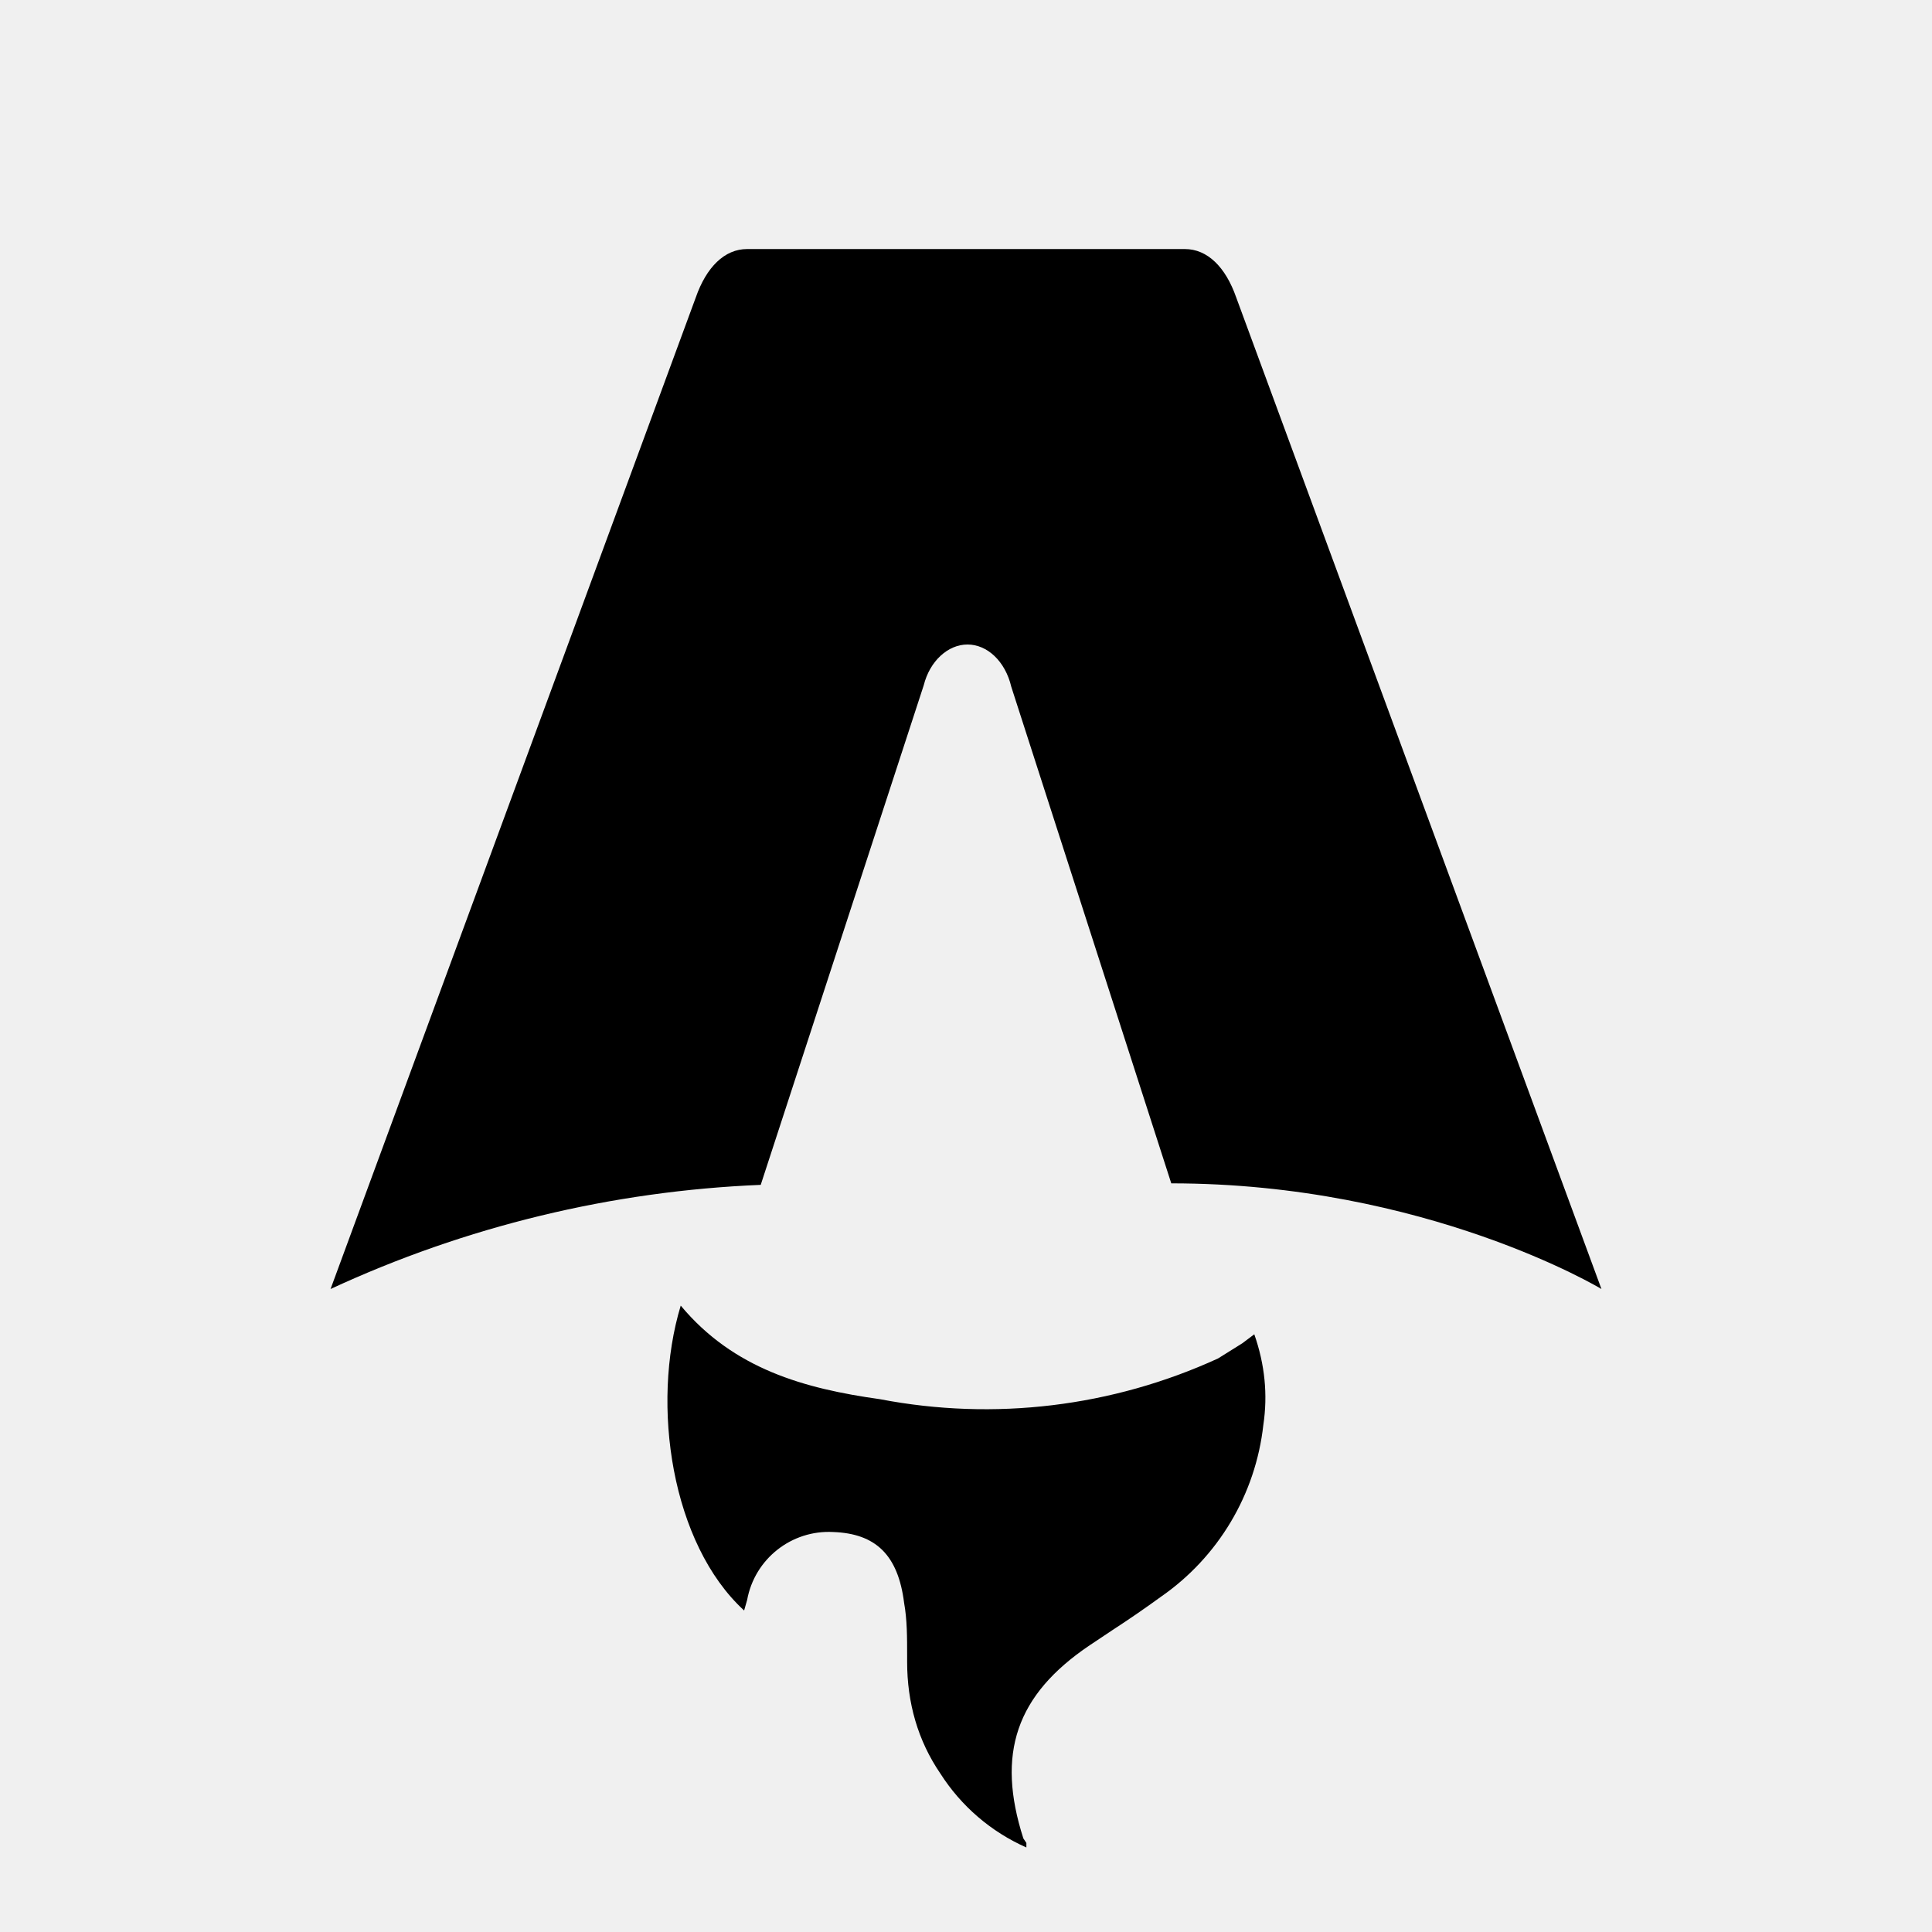
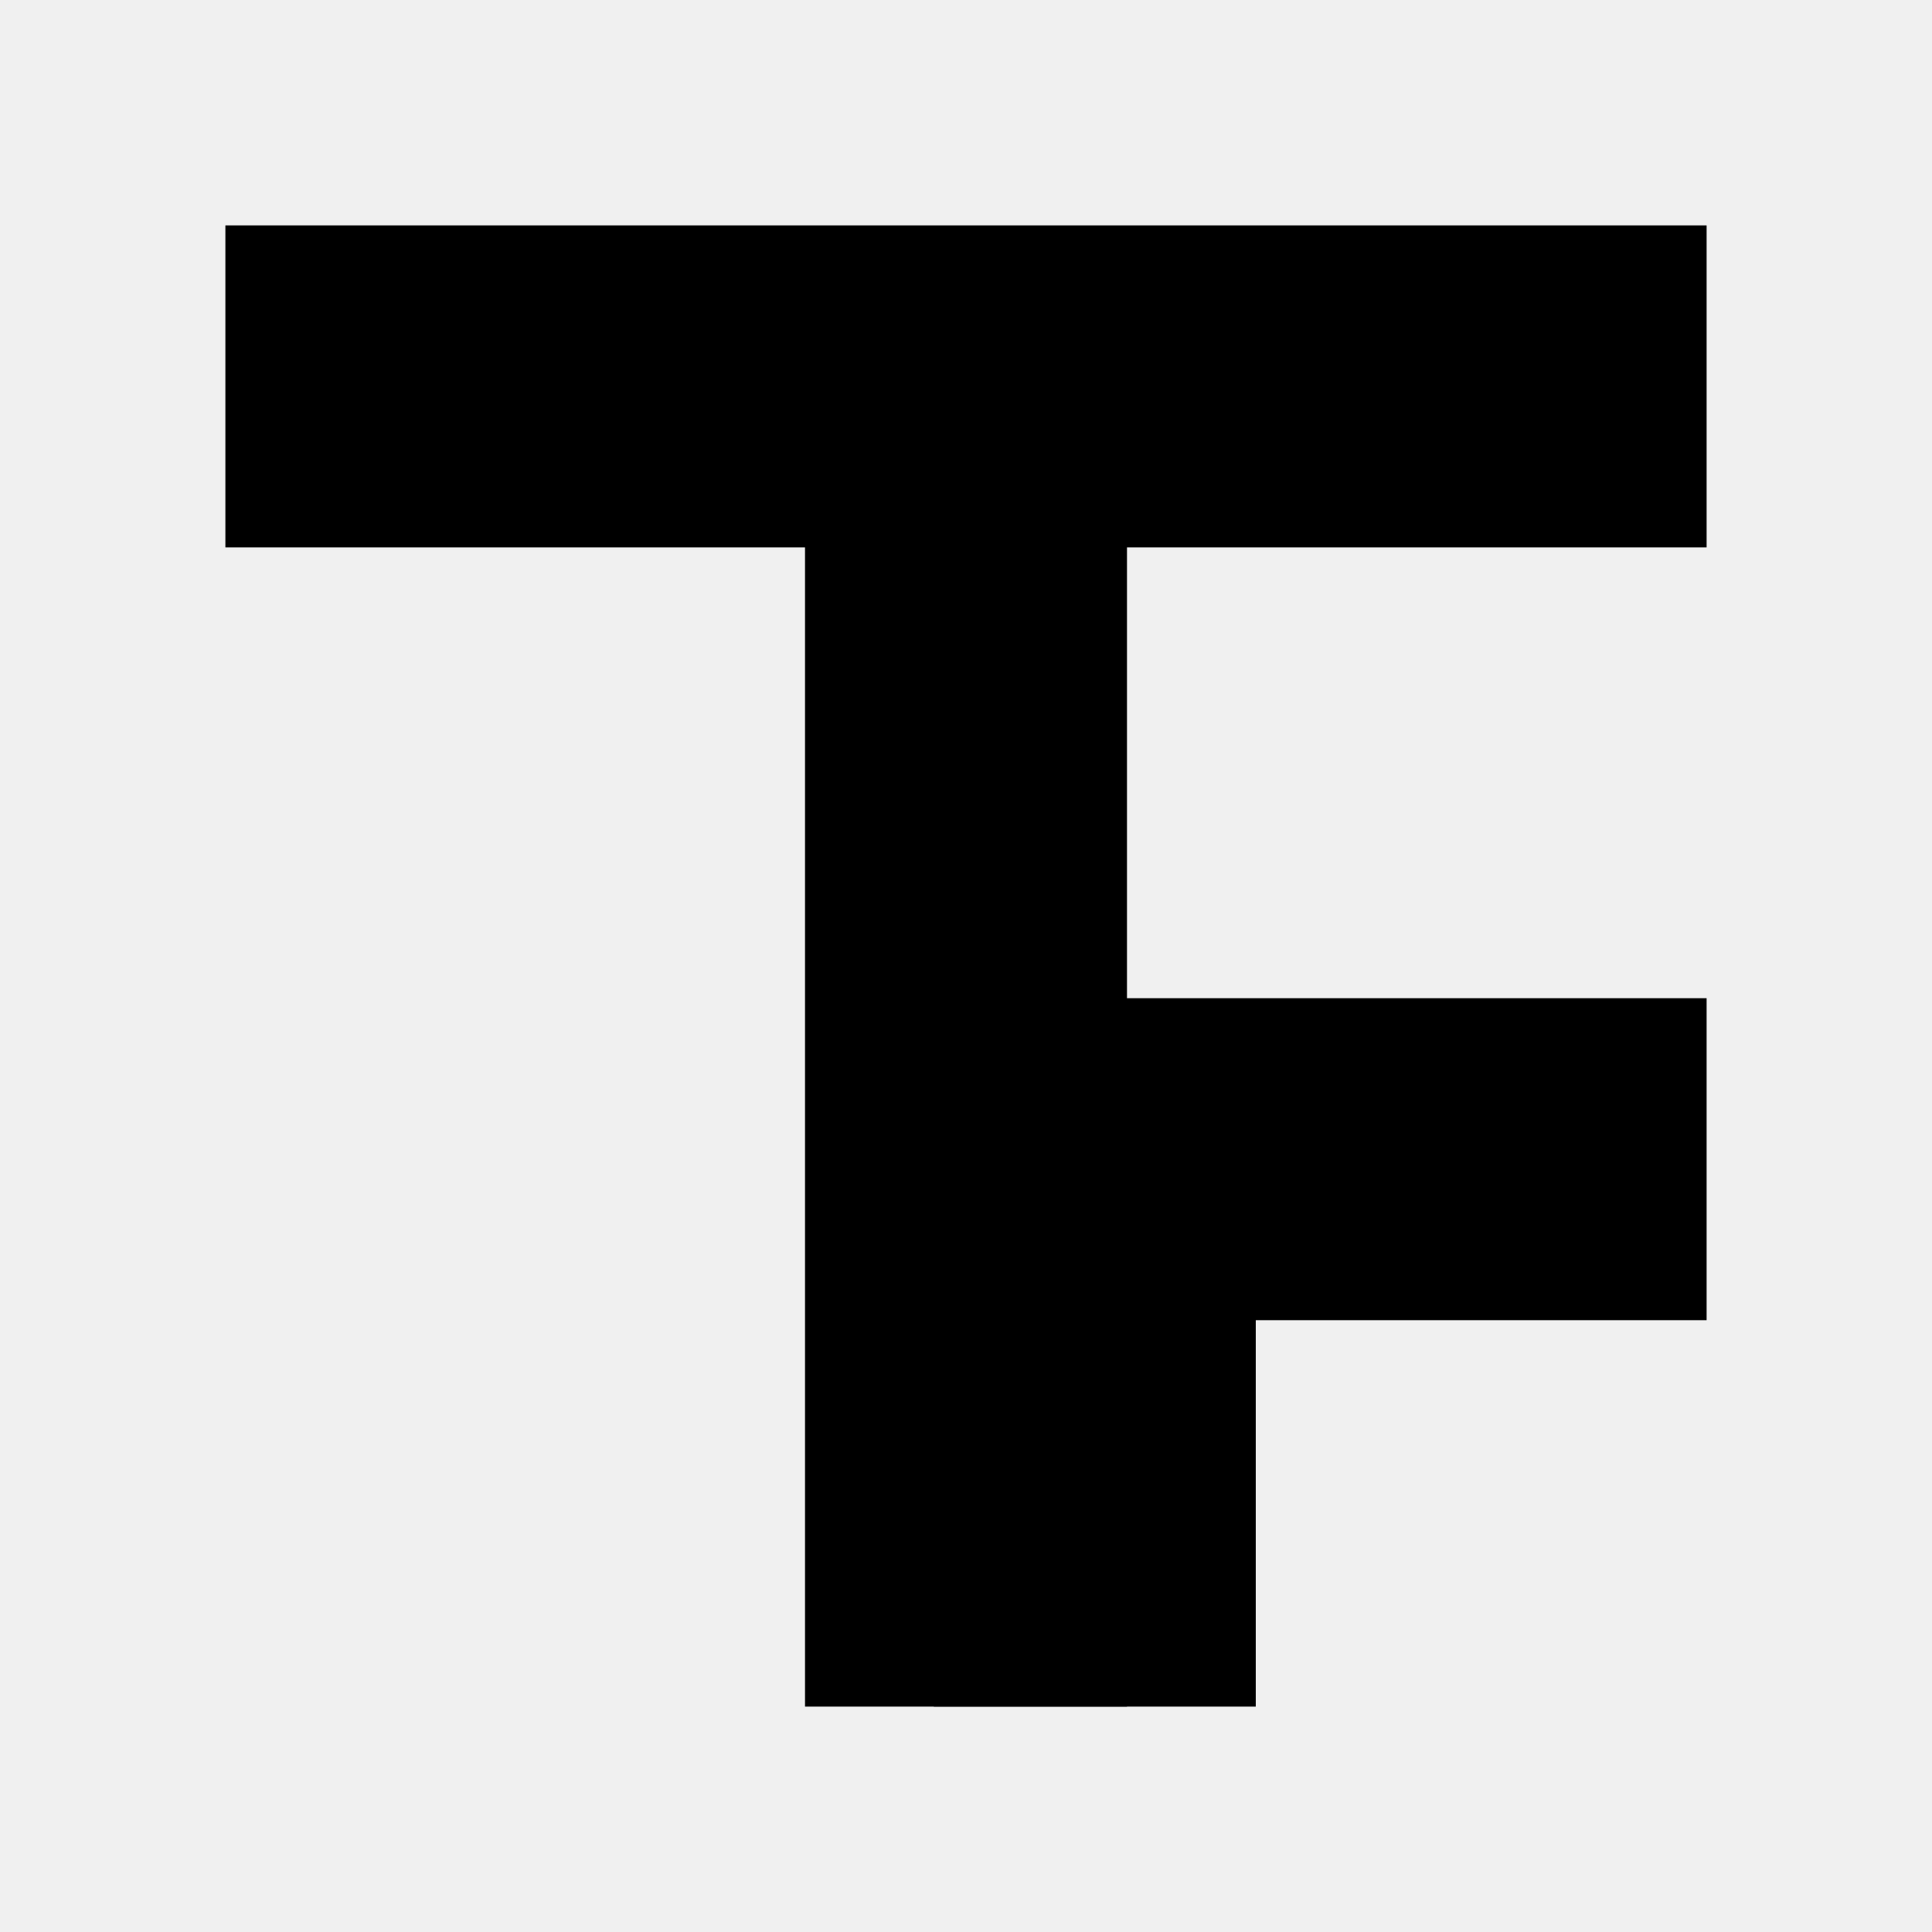
- <svg xmlns="http://www.w3.org/2000/svg" fill="none" viewBox="0 0 128 128">
-   <path d="M50.4 78.5a75.1 75.1 0 0 0-28.5 6.9l24.2-65.7c.7-2 1.9-3.2 3.4-3.2h29c1.5 0 2.7 1.2 3.4 3.2l24.2 65.7s-11.6-7-28.5-7L67 45.5c-.4-1.7-1.6-2.8-2.9-2.8-1.3 0-2.5 1.1-2.9 2.7L50.4 78.5Zm-1.1 28.2Zm-4.2-20.2c-2 6.6-.6 15.8 4.2 20.2a17.5 17.5 0 0 1 .2-.7 5.5 5.5 0 0 1 5.7-4.5c2.8.1 4.3 1.5 4.7 4.7.2 1.1.2 2.3.2 3.5v.4c0 2.7.7 5.2 2.2 7.4a13 13 0 0 0 5.7 4.9v-.3l-.2-.3c-1.8-5.6-.5-9.5 4.4-12.8l1.5-1a73 73 0 0 0 3.2-2.2 16 16 0 0 0 6.8-11.4c.3-2 .1-4-.6-6l-.8.6-1.6 1a37 37 0 0 1-22.4 2.7c-5-.7-9.7-2-13.2-6.2Z" />
+ <svg xmlns="http://www.w3.org/2000/svg" viewBox="0 0 120 120" fill="none">
+   <path d="M14 14h92v20H70v72H50V34H14V14Z" />
+   <path d="M78 62h28v20H78v24H58V62h20Z" />
  <style>
        path { fill: #000; }
        @media (prefers-color-scheme: dark) {
-             path { fill: #FFF; }
+             path { fill: #fff; }
        }
    </style>
</svg>
